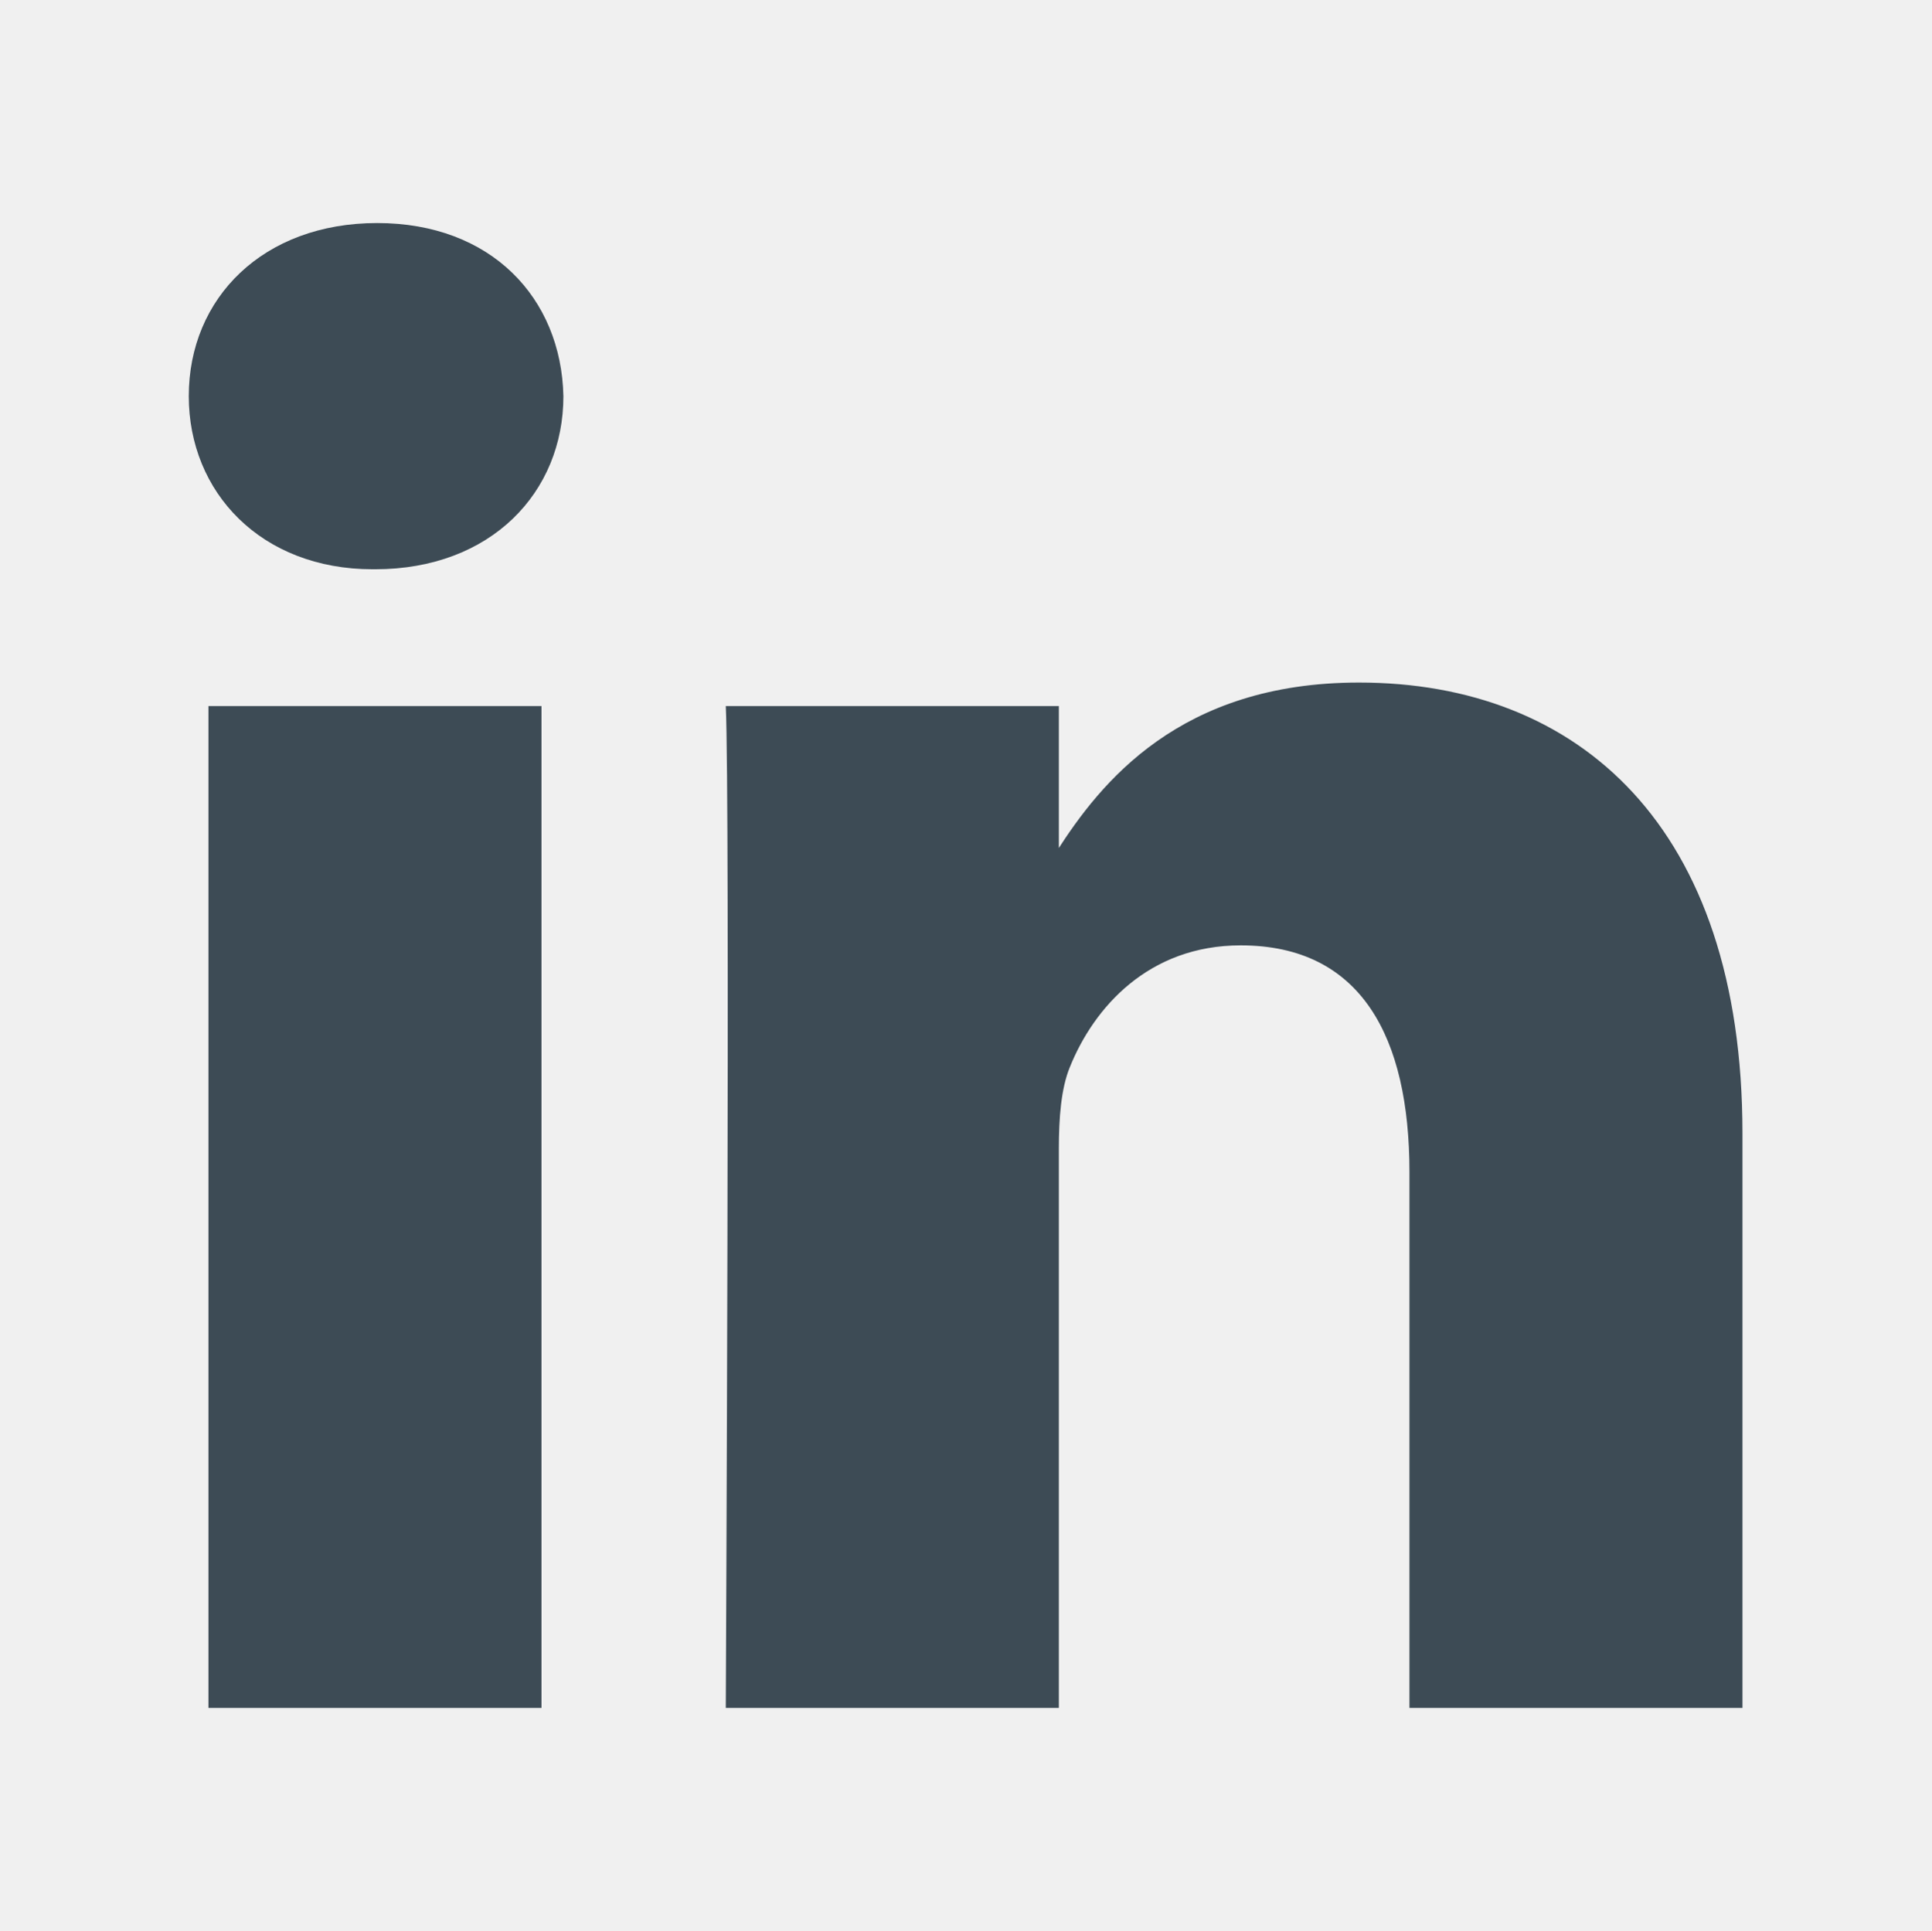
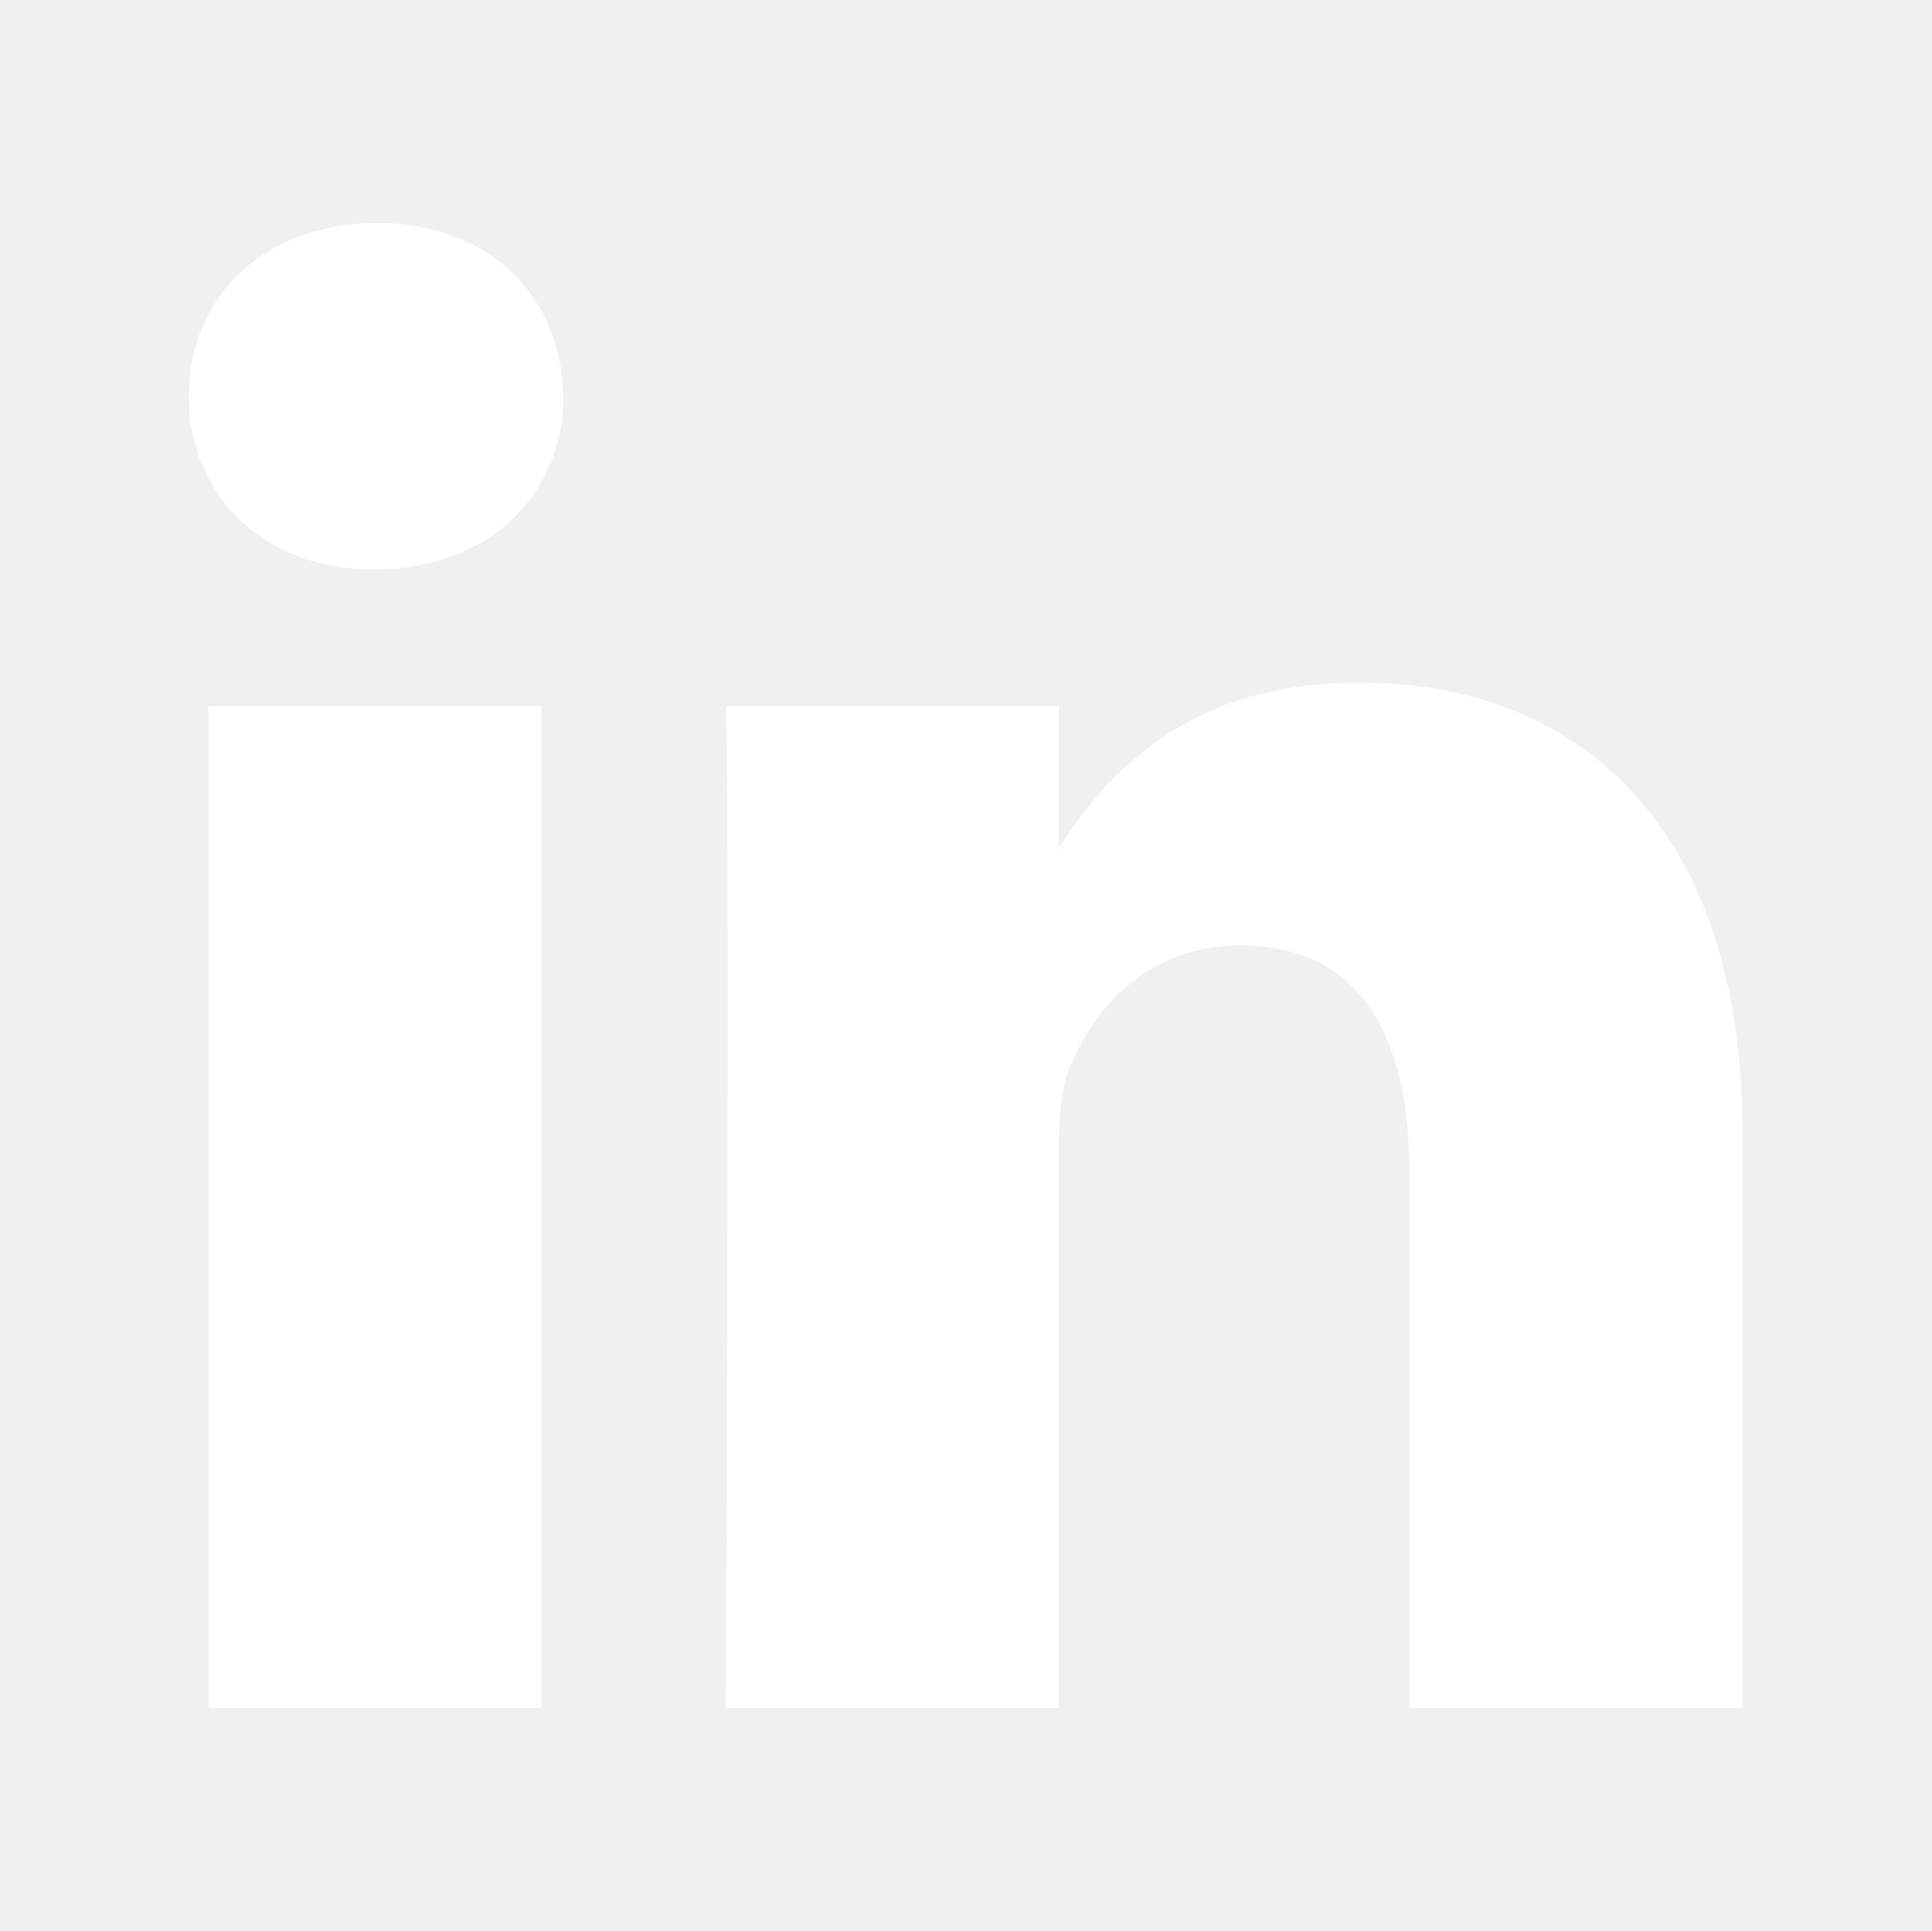
- <svg xmlns="http://www.w3.org/2000/svg" version="1.1" id="Layer_1" x="0px" y="0px" width="283.465px" height="283.464px" viewBox="0 0 283.465 283.464" enable-background="new 0 0 283.465 283.464" xml:space="preserve">
+ <svg xmlns="http://www.w3.org/2000/svg" version="1.1" x="0px" y="0px" width="283.465px" height="283.464px" viewBox="0 0 283.465 283.464" enable-background="new 0 0 283.465 283.464" xml:space="preserve">
  <g id="Facebook" display="none">
-     <path display="inline" fill="#FFFFFF" d="M82.732,100.532h27V88.283v-12v-2.001c0-11.55,0.298-29.4,8.698-40.449   c8.85-11.702,21-19.65,41.901-19.65c34.048,0,48.4,4.849,48.4,4.849l-6.75,40.001c0,0-11.25-3.251-21.75-3.251   s-19.9,3.75-19.9,14.25v4.25v14.001v12.249h43.048l-3,39.05h-40.048v135.7h-50.6v-135.7h-27v-39.05H82.732z" />
+     <path display="inline" fill="#FFFFFF" d="M82.732,100.532h27V88.283v-12v-2.001c0-11.55,0.298-29.4,8.698-40.449   c8.85-11.702,21-19.65,41.901-19.65c34.048,0,48.4,4.849,48.4,4.849l-6.75,40.001c0,0-11.25-3.251-21.75-3.251   s-19.9,3.75-19.9,14.25v4.25v14.001v12.249h43.048l-3,39.05h-40.048v135.7h-50.6v-135.7h-27V100.532L82.732,100.532z" />
  </g>
  <g id="Twitter" display="none">
    <path display="inline" fill="#FFFFFF" d="M270.232,67.508c-9.161,4.063-19.007,6.809-29.34,8.044   c10.546-6.322,18.646-16.333,22.461-28.263c-9.871,5.855-20.804,10.106-32.44,12.396c-9.318-9.928-22.595-16.131-37.288-16.131   c-28.212,0-51.085,22.872-51.085,51.084c0,4.003,0.451,7.903,1.322,11.642c-42.456-2.131-80.1-22.468-105.295-53.376   c-4.397,7.545-6.917,16.32-6.917,25.683c0,17.724,9.018,33.359,22.726,42.521c-8.374-0.266-16.251-2.564-23.138-6.391   c-0.005,0.214-0.005,0.427-0.005,0.643c0,24.751,17.609,45.398,40.978,50.092c-4.286,1.167-8.799,1.792-13.458,1.792   c-3.292,0-6.492-0.321-9.612-0.917c6.501,20.295,25.368,35.066,47.721,35.478c-17.483,13.702-39.51,21.868-63.445,21.868   c-4.124,0-8.189-0.241-12.186-0.715c22.607,14.494,49.46,22.954,78.309,22.954c93.965,0,145.349-77.844,145.349-145.351   c0-2.214-0.05-4.417-0.148-6.609C254.724,86.75,263.384,77.752,270.232,67.508z" />
  </g>
  <g id="YouTube" display="none">
    <g display="inline">
      <g>
-         <path fill="#FFFFFF" d="M45.986,4h19.889l12.813,51.103h1.24L92.146,4h20.064L89.23,78.799v53.049H69.48V81.187L45.986,4z" />
-         <path fill="#FFFFFF" d="M111.315,59.098c0-7.304,2.359-13.119,7.081-17.448c4.722-4.331,11.064-6.496,19.034-6.496     c7.256,0,13.202,2.284,17.836,6.849s6.953,10.44,6.953,17.629v48.709c0,8.073-2.278,14.406-6.82,19     c-4.543,4.595-10.801,6.891-18.767,6.891c-7.671,0-13.811-2.371-18.411-7.111c-4.604-4.741-6.906-11.12-6.906-19.132     C111.315,107.989,111.315,59.098,111.315,59.098z M129.36,109.755c0,2.598,0.622,4.6,1.872,6.014     c1.249,1.415,3.031,2.121,5.352,2.121c2.377,0,4.265-0.722,5.661-2.166c1.398-1.444,2.097-3.433,2.097-5.969V58.391     c0-2.061-0.716-3.726-2.143-4.992c-1.424-1.267-3.296-1.903-5.615-1.903c-2.141,0-3.879,0.636-5.218,1.903     c-1.339,1.266-2.006,2.931-2.006,4.992L129.36,109.755L129.36,109.755z" />
+         <path fill="#FFFFFF" d="M45.986,4h19.889l12.813,51.103h1.24L92.146,4h20.064l-22.98,74.799v53.049h-19.75V81.187L45.986,4z" />
+         <path fill="#FFFFFF" d="M111.315,59.098c0-7.304,2.359-13.119,7.081-17.448c4.722-4.331,11.064-6.496,19.034-6.496     c7.256,0,13.202,2.284,17.836,6.849c4.634,4.565,6.953,10.44,6.953,17.629v48.709c0,8.073-2.278,14.406-6.82,19     c-4.543,4.595-10.801,6.891-18.767,6.891c-7.671,0-13.811-2.371-18.411-7.111c-4.604-4.741-6.906-11.12-6.906-19.132V59.098z      M129.36,109.755c0,2.598,0.622,4.6,1.872,6.014c1.249,1.415,3.031,2.121,5.352,2.121c2.377,0,4.265-0.722,5.661-2.166     c1.398-1.444,2.097-3.433,2.097-5.969V58.391c0-2.061-0.716-3.726-2.143-4.992c-1.424-1.267-3.296-1.903-5.615-1.903     c-2.141,0-3.879,0.636-5.218,1.903c-1.339,1.266-2.006,2.931-2.006,4.992V109.755z" />
        <path fill="#FFFFFF" d="M227.15,37.538v94.31h-17.534v-10.411c-3.231,3.837-6.594,6.759-10.089,8.766     c-3.495,2.003-6.89,3.008-10.177,3.008c-4.054,0-7.112-1.401-9.168-4.21c-2.056-2.806-3.083-7.02-3.083-12.635V37.538h17.537     v72.295c0,2.237,0.364,3.853,1.1,4.854c0.734,1.001,1.924,1.502,3.57,1.502c1.294,0,2.919-0.663,4.89-1.986     c1.967-1.327,3.773-3.018,5.42-5.078V37.538H227.15z" />
      </g>
      <g>
-         <path fill="#FFFFFF" d="M93.069,172.587H44v15.024h16.541V276.1H76.53v-88.488h16.539V172.587z M119.201,257.701     c-1.331,1.672-2.795,3.04-4.388,4.112c-1.594,1.072-2.912,1.606-3.961,1.606c-1.331,0-2.295-0.403-2.889-1.216     c-0.594-0.806-0.892-2.116-0.892-3.927V199.74H92.876v63.823c0,4.548,0.832,7.955,2.497,10.232     c1.664,2.271,4.14,3.406,7.42,3.406c2.664,0,5.41-0.813,8.238-2.433c2.833-1.626,5.554-3.991,8.17-7.098v8.429h14.197v-76.36     h-14.197V257.701z M174.209,198.774c-2.201,0-4.377,0.607-6.532,1.82c-2.149,1.217-4.179,2.984-6.092,5.314v-33.321h-14.336     V276.1h14.336v-5.869c1.865,2.324,3.887,4.044,6.06,5.16c2.176,1.116,4.65,1.674,7.425,1.674c4.206,0,7.421-1.439,9.646-4.32     c2.221-2.88,3.335-7.037,3.335-12.466v-42.361c0-6.237-1.185-10.99-3.553-14.251     C182.132,200.409,178.701,198.774,174.209,198.774z M173.439,258.202c0,2.435-0.412,4.191-1.229,5.263     c-0.819,1.074-2.095,1.609-3.83,1.609c-1.206,0-2.35-0.272-3.435-0.822c-1.086-0.546-2.207-1.442-3.36-2.685v-47.584     c0.965-1.05,1.938-1.823,2.928-2.325c0.986-0.5,1.987-0.753,2.998-0.753c1.924,0,3.397,0.668,4.408,2.006     c1.016,1.335,1.521,3.29,1.521,5.865L173.439,258.202L173.439,258.202z M240.521,239.712v-19.441     c0-7.248-1.743-12.801-5.229-16.665c-3.485-3.863-8.477-5.794-14.973-5.794c-6.352,0-11.535,2.087-15.543,6.258     c-4.016,4.172-6.021,9.572-6.021,16.201v34.272c0,7.352,1.83,13.126,5.482,17.326c3.652,4.197,8.656,6.298,15.009,6.298     c7.068,0,12.381-1.983,15.939-5.943s5.335-9.855,5.335-17.681v-5.734h-14.609v5.305c0,4.493-0.469,7.4-1.406,8.715     c-0.939,1.312-2.584,1.97-4.935,1.97c-2.265,0-3.86-0.772-4.798-2.331c-0.938-1.552-1.406-4.338-1.406-8.354v-14.401h27.155     V239.712z M213.367,220.128c0-3.195,0.492-5.485,1.48-6.87c0.983-1.387,2.605-2.078,4.864-2.078c2.162,0,3.734,0.691,4.722,2.078     c0.984,1.385,1.479,3.675,1.479,6.87v7.732h-12.545V220.128z" />
-         <path fill="#FFFFFF" d="M93.069,173.69H44v15.024h16.541v88.487H76.53v-88.487h16.539V173.69z M119.201,258.805     c-1.331,1.669-2.795,3.041-4.388,4.111c-1.594,1.071-2.912,1.605-3.961,1.605c-1.331,0-2.295-0.403-2.889-1.213     s-0.892-2.119-0.892-3.931V200.84H92.876v63.828c0,4.545,0.832,7.956,2.497,10.228c1.664,2.273,4.14,3.408,7.42,3.408     c2.664,0,5.41-0.812,8.238-2.432c2.833-1.626,5.554-3.993,8.17-7.098v8.427h14.197V200.84h-14.197V258.805z M174.209,199.878     c-2.201,0-4.377,0.604-6.532,1.817c-2.149,1.216-4.179,2.988-6.092,5.316V173.69h-14.336v103.512h14.336v-5.868     c1.865,2.324,3.887,4.044,6.06,5.163c2.176,1.112,4.65,1.671,7.425,1.671c4.206,0,7.421-1.437,9.646-4.322     c2.221-2.879,3.335-7.035,3.335-12.463V219.02c0-6.236-1.185-10.989-3.553-14.247     C182.132,201.512,178.701,199.878,174.209,199.878z M173.439,259.307c0,2.432-0.412,4.188-1.229,5.261     c-0.819,1.072-2.095,1.608-3.83,1.608c-1.206,0-2.35-0.272-3.435-0.821c-1.086-0.547-2.207-1.444-3.36-2.687v-47.583     c0.965-1.05,1.938-1.825,2.928-2.328c0.986-0.497,1.987-0.75,2.998-0.75c1.924,0,3.397,0.669,4.408,2.006     c1.016,1.336,1.521,3.29,1.521,5.864L173.439,259.307L173.439,259.307z M240.521,240.813v-19.439     c0-7.247-1.743-12.801-5.229-16.667c-3.485-3.862-8.477-5.793-14.973-5.793c-6.352,0-11.535,2.087-15.543,6.259     c-4.016,4.174-6.021,9.572-6.021,16.201v34.272c0,7.352,1.83,13.126,5.482,17.326c3.652,4.197,8.656,6.298,15.009,6.298     c7.068,0,12.381-1.981,15.939-5.943c3.558-3.957,5.335-9.853,5.335-17.681v-5.736h-14.609v5.306c0,4.497-0.469,7.402-1.406,8.714     c-0.939,1.314-2.584,1.97-4.935,1.97c-2.265,0-3.86-0.772-4.798-2.33c-0.938-1.551-1.406-4.337-1.406-8.354v-14.402h27.155     V240.813z M213.367,221.23c0-3.196,0.492-5.484,1.48-6.869c0.983-1.386,2.605-2.078,4.864-2.078c2.162,0,3.734,0.692,4.722,2.078     c0.984,1.385,1.479,3.673,1.479,6.869v7.731h-12.545V221.23z" />
+         <path fill="#FFFFFF" d="M93.069,172.587H44v15.024h16.541V276.1H76.53v-88.488h16.539V172.587z M119.201,257.701     c-1.331,1.672-2.795,3.04-4.388,4.112c-1.594,1.072-2.912,1.606-3.961,1.606c-1.331,0-2.295-0.403-2.889-1.216     c-0.594-0.806-0.892-2.116-0.892-3.927V199.74H92.876v63.823c0,4.548,0.832,7.955,2.497,10.232     c1.664,2.271,4.14,3.406,7.42,3.406c2.664,0,5.41-0.813,8.238-2.433c2.833-1.626,5.554-3.991,8.17-7.098v8.429h14.197v-76.36     h-14.197V257.701z M174.209,198.774c-2.201,0-4.377,0.607-6.532,1.82c-2.149,1.217-4.179,2.984-6.092,5.314v-33.321h-14.336     V276.1h14.336v-5.869c1.865,2.324,3.887,4.044,6.06,5.16c2.176,1.116,4.65,1.674,7.425,1.674c4.206,0,7.421-1.439,9.646-4.32     c2.221-2.88,3.335-7.037,3.335-12.466v-42.361c0-6.237-1.185-10.99-3.553-14.251     C182.132,200.409,178.701,198.774,174.209,198.774z M173.439,258.202c0,2.435-0.412,4.191-1.229,5.263     c-0.819,1.074-2.095,1.609-3.83,1.609c-1.206,0-2.35-0.272-3.435-0.822c-1.086-0.546-2.207-1.442-3.36-2.685v-47.584     c0.965-1.05,1.938-1.823,2.928-2.325c0.986-0.5,1.987-0.753,2.998-0.753c1.924,0,3.397,0.668,4.408,2.006     c1.016,1.335,1.521,3.29,1.521,5.865V258.202z M240.521,239.712v-19.441c0-7.248-1.743-12.801-5.229-16.665     c-3.485-3.863-8.477-5.794-14.973-5.794c-6.352,0-11.535,2.087-15.543,6.258c-4.016,4.172-6.021,9.572-6.021,16.201v34.272     c0,7.352,1.83,13.126,5.482,17.326c3.652,4.197,8.656,6.298,15.009,6.298c7.068,0,12.381-1.983,15.939-5.943     c3.558-3.96,5.335-9.855,5.335-17.681v-5.734h-14.609v5.305c0,4.493-0.469,7.4-1.406,8.715c-0.939,1.312-2.584,1.97-4.935,1.97     c-2.265,0-3.86-0.772-4.798-2.331c-0.938-1.552-1.406-4.338-1.406-8.354v-14.401H240.521z M213.367,220.128     c0-3.195,0.492-5.485,1.48-6.87c0.983-1.387,2.605-2.078,4.864-2.078c2.162,0,3.734,0.691,4.722,2.078     c0.984,1.385,1.479,3.675,1.479,6.87v7.732h-12.545V220.128z" />
+         <path fill="#FFFFFF" d="M93.069,173.69H44v15.024h16.541v88.487H76.53v-88.487h16.539V173.69z M119.201,258.805     c-1.331,1.669-2.795,3.041-4.388,4.111c-1.594,1.071-2.912,1.605-3.961,1.605c-1.331,0-2.295-0.403-2.889-1.213     s-0.892-2.119-0.892-3.931V200.84H92.876v63.828c0,4.545,0.832,7.956,2.497,10.228c1.664,2.273,4.14,3.408,7.42,3.408     c2.664,0,5.41-0.812,8.238-2.432c2.833-1.626,5.554-3.993,8.17-7.098v8.427h14.197V200.84h-14.197V258.805z M174.209,199.878     c-2.201,0-4.377,0.604-6.532,1.817c-2.149,1.216-4.179,2.988-6.092,5.316V173.69h-14.336v103.512h14.336v-5.868     c1.865,2.324,3.887,4.044,6.06,5.163c2.176,1.112,4.65,1.671,7.425,1.671c4.206,0,7.421-1.437,9.646-4.322     c2.221-2.879,3.335-7.035,3.335-12.463v-42.363c0-6.236-1.185-10.989-3.553-14.247     C182.132,201.512,178.701,199.878,174.209,199.878z M173.439,259.307c0,2.432-0.412,4.188-1.229,5.261     c-0.819,1.072-2.095,1.608-3.83,1.608c-1.206,0-2.35-0.272-3.435-0.821c-1.086-0.547-2.207-1.444-3.36-2.687v-47.583     c0.965-1.05,1.938-1.825,2.928-2.328c0.986-0.497,1.987-0.75,2.998-0.75c1.924,0,3.397,0.669,4.408,2.006     c1.016,1.336,1.521,3.29,1.521,5.864V259.307z M240.521,240.813v-19.439c0-7.247-1.743-12.801-5.229-16.667     c-3.485-3.862-8.477-5.793-14.973-5.793c-6.352,0-11.535,2.087-15.543,6.259c-4.016,4.174-6.021,9.572-6.021,16.201v34.272     c0,7.352,1.83,13.126,5.482,17.326c3.652,4.197,8.656,6.298,15.009,6.298c7.068,0,12.381-1.981,15.939-5.943     c3.558-3.957,5.335-9.853,5.335-17.681v-5.736h-14.609v5.306c0,4.497-0.469,7.402-1.406,8.714     c-0.939,1.314-2.584,1.97-4.935,1.97c-2.265,0-3.86-0.772-4.798-2.33c-0.938-1.551-1.406-4.337-1.406-8.354v-14.402H240.521z      M213.367,221.23c0-3.196,0.492-5.484,1.48-6.869c0.983-1.386,2.605-2.078,4.864-2.078c2.162,0,3.734,0.692,4.722,2.078     c0.984,1.385,1.479,3.673,1.479,6.869v7.731h-12.545V221.23z" />
      </g>
    </g>
  </g>
  <g id="RSS" display="none">
    <g id="lines__x003C_Group_x003E_" display="inline">
      <path id="circle" fill="#FFFFFF" d="M91.757,220.423c0,15.758-12.778,28.528-28.533,28.528c-15.753,0-28.531-12.771-28.531-28.528    c0-15.761,12.778-28.537,28.531-28.537C78.979,191.886,91.757,204.663,91.757,220.423z" />
      <g>
-         <path fill="#FFFFFF" d="M34.726,148.489c26.738,0,51.864,10.45,70.752,29.426c18.917,19.008,29.333,44.306,29.333,71.237h41.193     c0-78.219-63.378-141.857-141.278-141.857C34.726,107.295,34.726,148.489,34.726,148.489z" />
+         <path fill="#FFFFFF" d="M34.726,148.489c26.738,0,51.864,10.45,70.752,29.426c18.917,19.008,29.333,44.306,29.333,71.237h41.193     c0-78.219-63.378-141.857-141.278-141.857V148.489z" />
      </g>
      <g>
-         <path fill="#FFFFFF" d="M34.786,75.462c95.278,0,172.793,77.937,172.793,173.733h41.194     c0-118.509-95.995-214.927-213.987-214.927C34.786,34.268,34.786,75.462,34.786,75.462z" />
+         <path fill="#FFFFFF" d="M34.786,75.462c95.278,0,172.793,77.937,172.793,173.733h41.194     c0-118.509-95.995-214.927-213.987-214.927V75.462z" />
      </g>
    </g>
  </g>
  <g id="Linkedin">
-     <path fill="#3D4B55" d="M79.479,250.722V103.647H30.597v147.075H79.479L79.479,250.722z M55.04,83.568   c17.043,0,27.656-11.301,27.656-25.414c-0.319-14.428-10.613-25.413-27.333-25.413c-16.725,0-27.656,10.985-27.656,25.413   c0,14.113,10.608,25.414,27.015,25.414H55.04L55.04,83.568z" />
-     <path fill="#3D4B55" d="M106.532,250.722h48.886v-82.133c0-4.395,0.319-8.789,1.61-11.925c3.533-8.791,11.579-17.886,25.081-17.886   c17.694,0,24.768,13.49,24.768,33.263v78.681h48.882v-84.333c0-45.172-24.117-66.194-56.282-66.194   c-26.372,0-37.951,14.74-44.38,24.779h0.321v-21.327h-48.886C107.173,117.443,106.532,250.722,106.532,250.722L106.532,250.722z" />
+     <path fill-rule="evenodd" clip-rule="evenodd" fill="#FFFFFF" d="M79.479,250.722V103.647H30.597v147.075H79.479L79.479,250.722z    M55.04,83.568c17.043,0,27.656-11.301,27.656-25.414c-0.319-14.428-10.613-25.413-27.333-25.413   c-16.725,0-27.656,10.985-27.656,25.413c0,14.113,10.608,25.414,27.015,25.414H55.04L55.04,83.568z" />
+     <path fill-rule="evenodd" clip-rule="evenodd" fill="#FFFFFF" d="M106.532,250.722h48.886v-82.133c0-4.395,0.319-8.789,1.61-11.925   c3.533-8.791,11.579-17.886,25.081-17.886c17.694,0,24.768,13.49,24.768,33.263v78.681h48.882v-84.333   c0-45.172-24.117-66.194-56.282-66.194c-26.372,0-37.951,14.74-44.38,24.779h0.321v-21.327h-48.886   C107.173,117.443,106.532,250.722,106.532,250.722L106.532,250.722z" />
  </g>
</svg>
